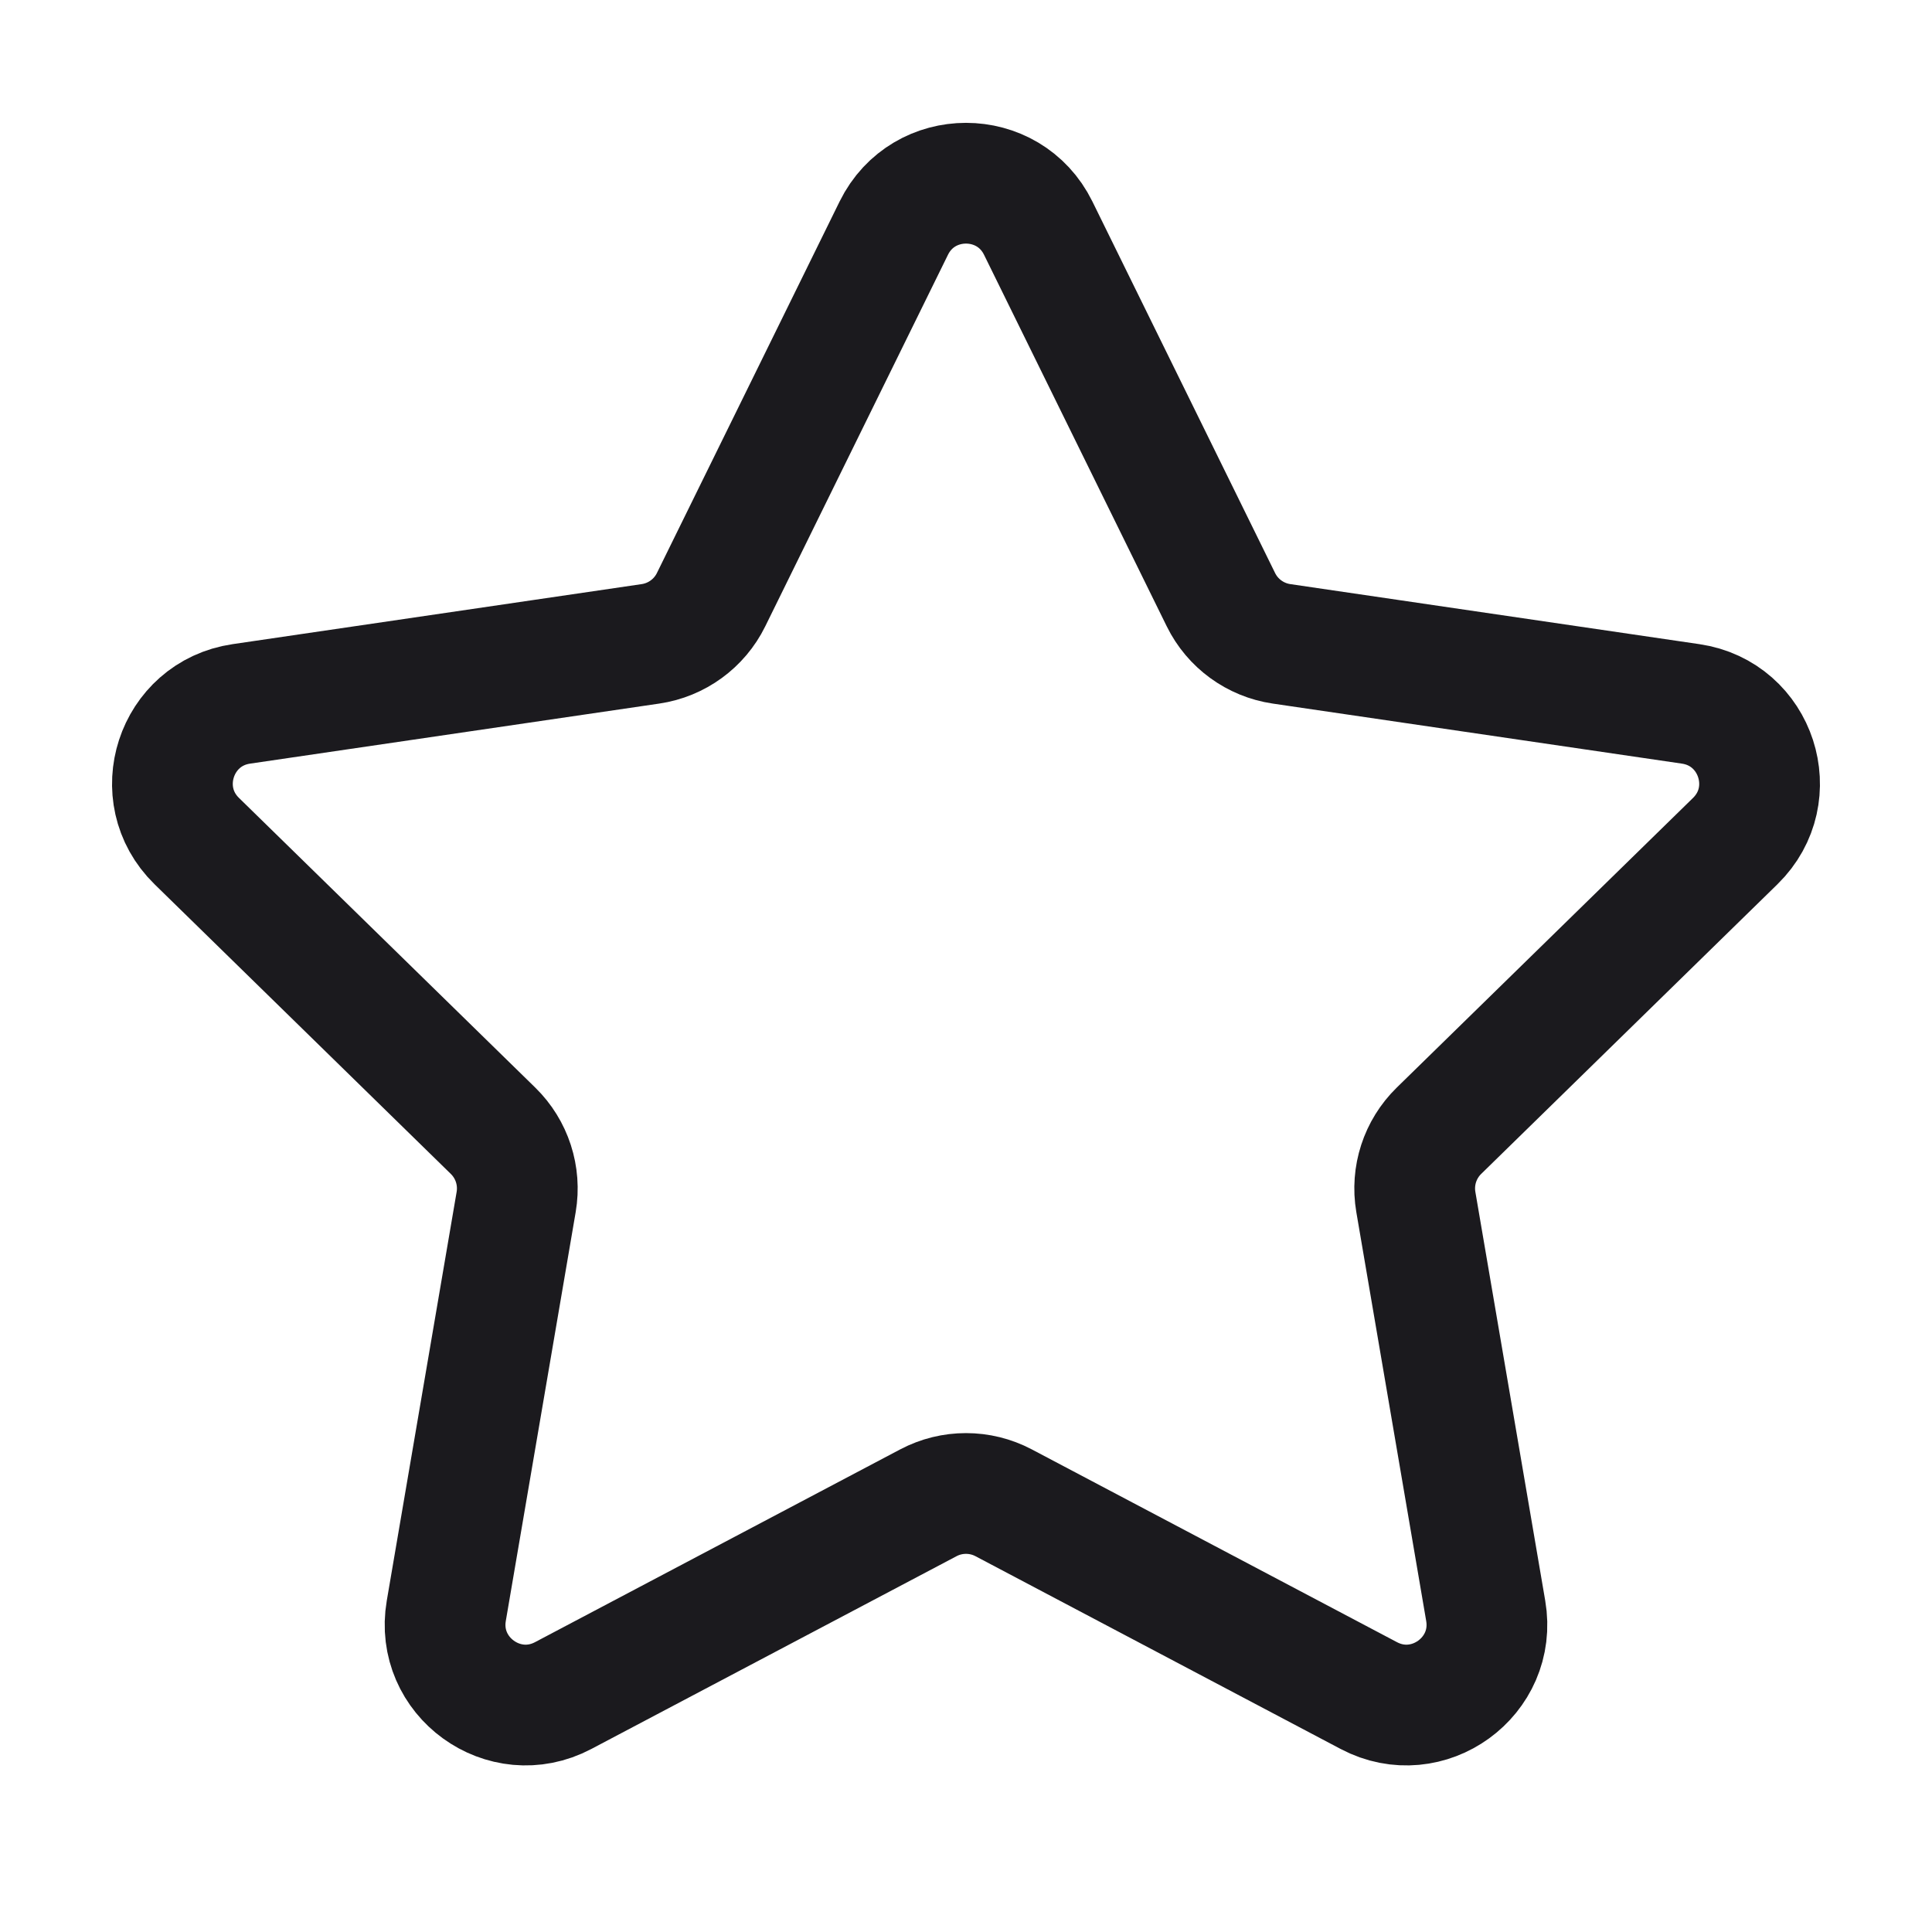
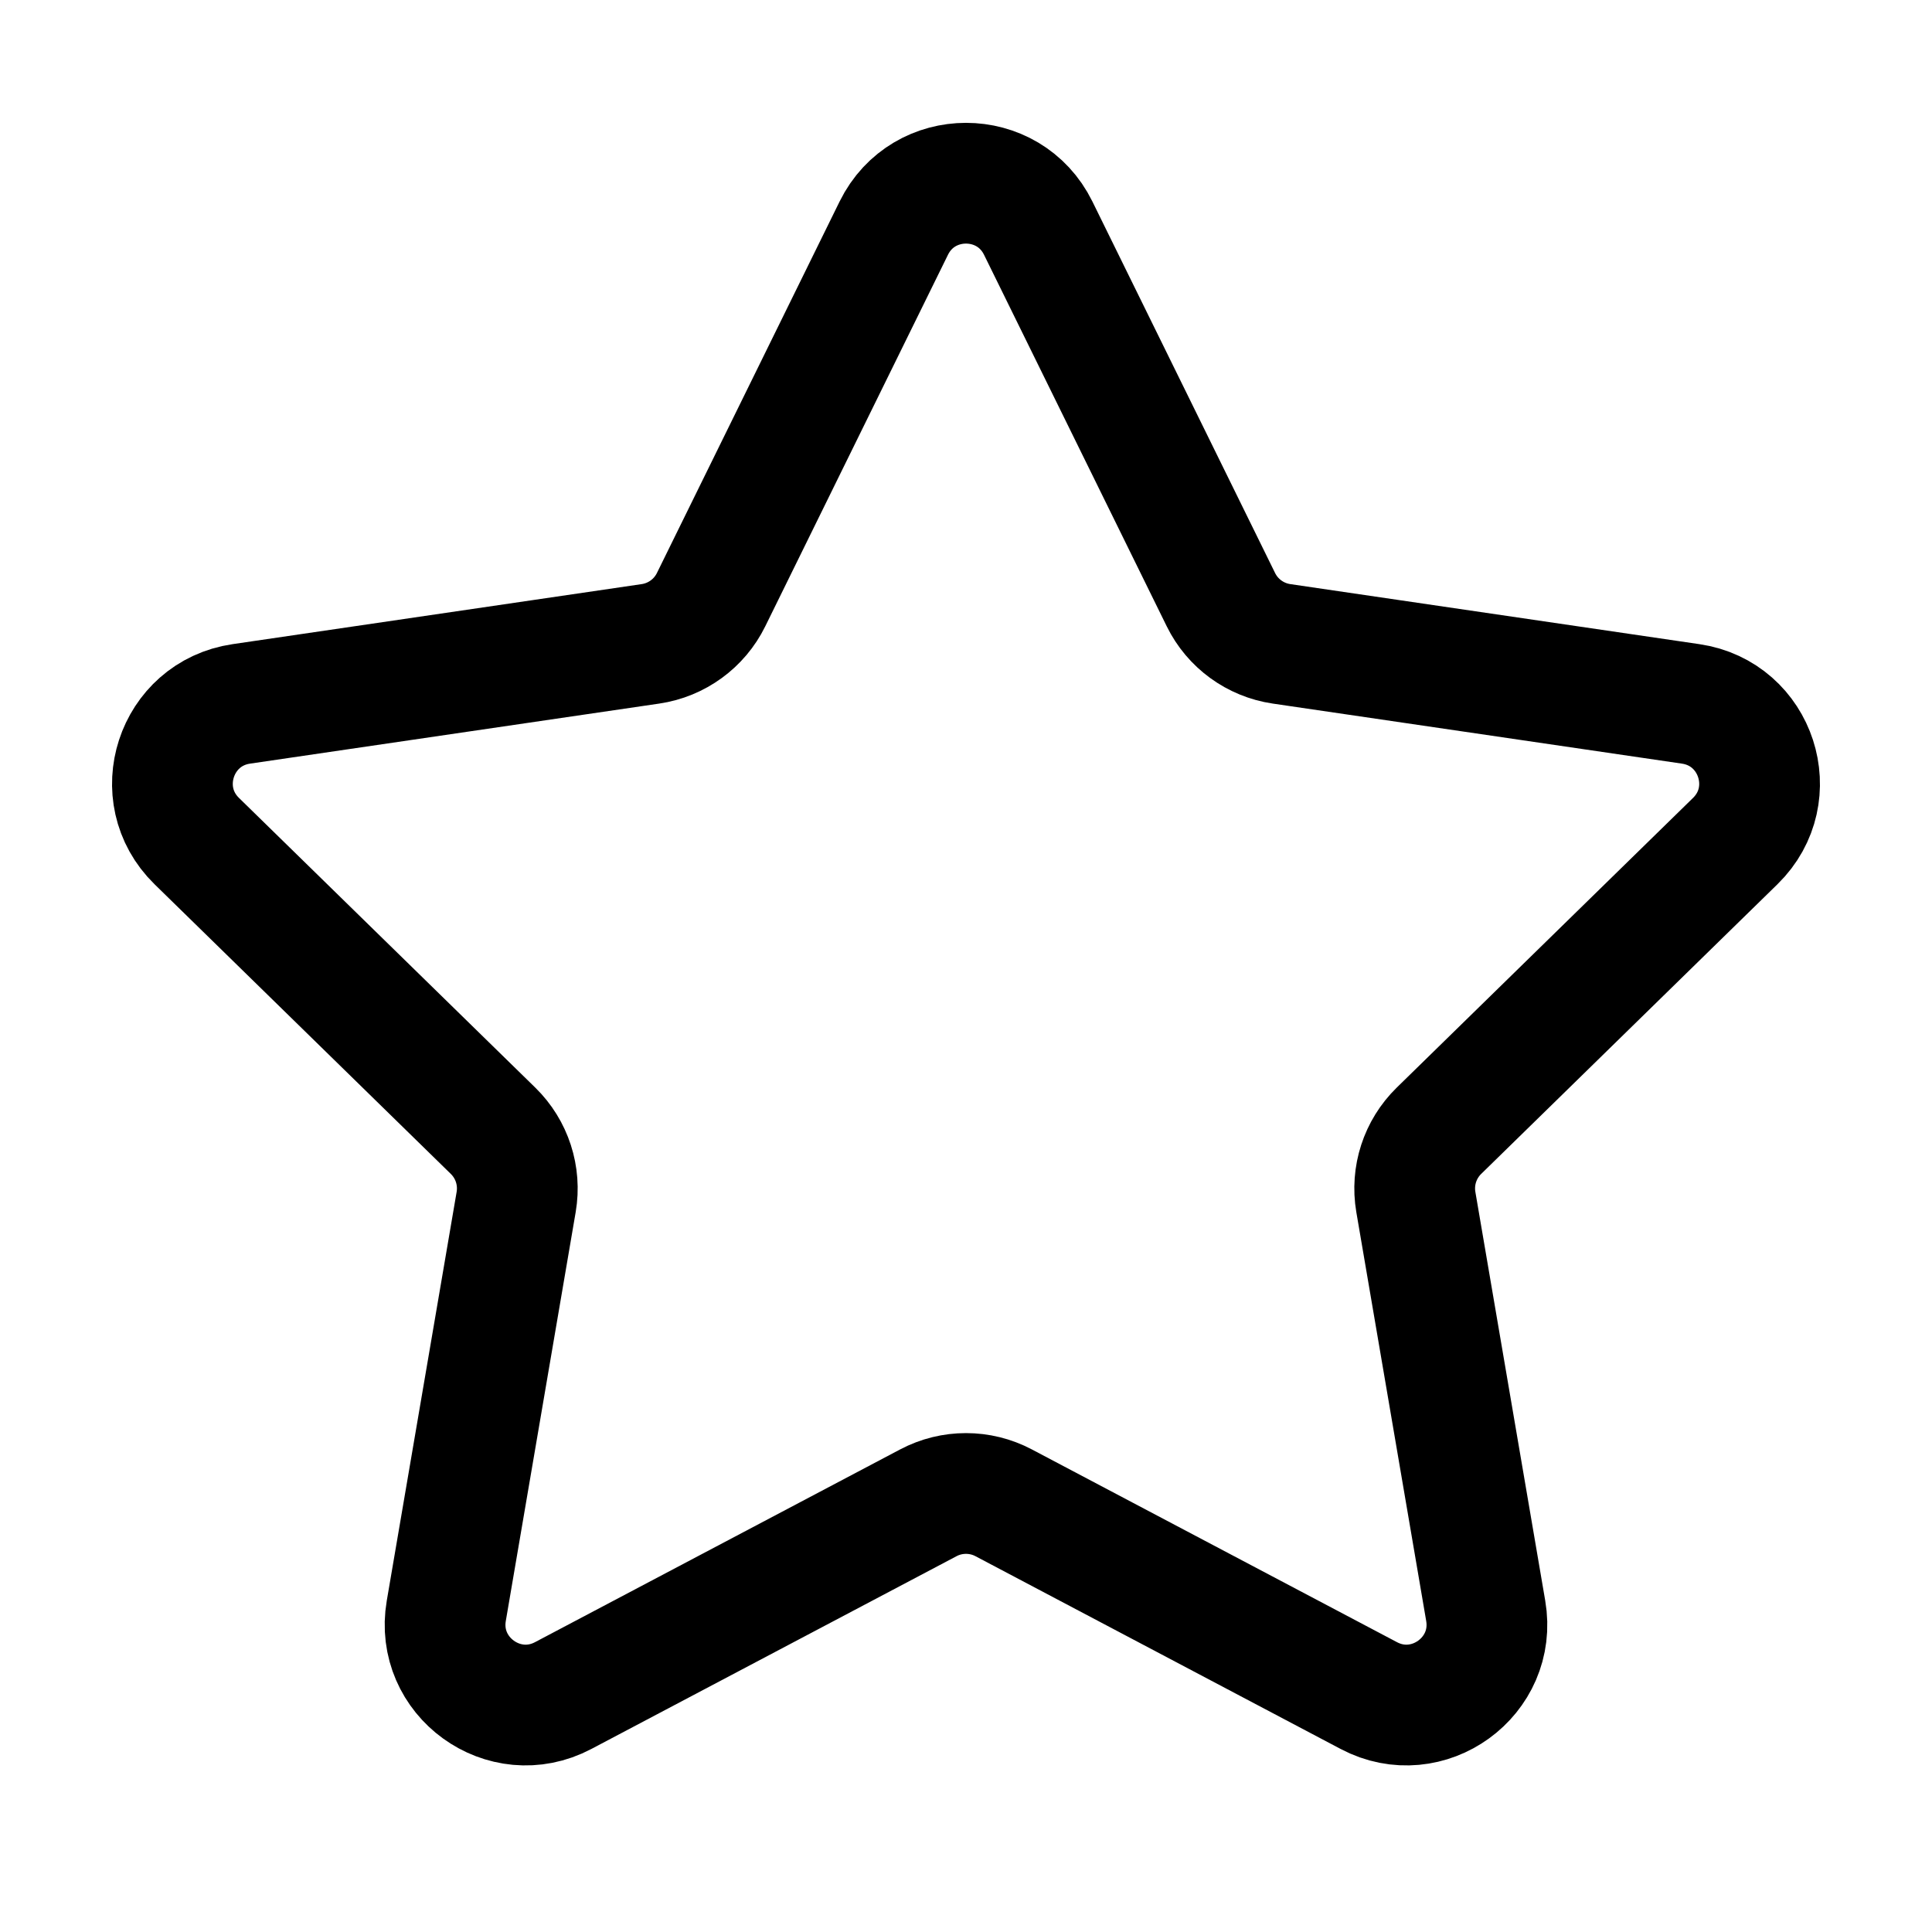
<svg xmlns="http://www.w3.org/2000/svg" width="24" height="24" viewBox="0 0 24 24" fill="none">
-   <path d="M11.103 2.834C11.469 2.09 12.531 2.09 12.897 2.834L15.167 7.45C15.312 7.745 15.594 7.95 15.919 7.998L21.002 8.744C21.821 8.864 22.148 9.869 21.556 10.448L17.875 14.047C17.64 14.277 17.533 14.607 17.588 14.931L18.456 20.01C18.596 20.827 17.737 21.45 17.004 21.063L12.467 18.668C12.175 18.514 11.825 18.514 11.533 18.668L6.996 21.063C6.263 21.45 5.404 20.827 5.544 20.01L6.412 14.931C6.467 14.607 6.36 14.277 6.125 14.047L2.444 10.448C1.852 9.869 2.179 8.864 2.998 8.744L8.081 7.998C8.406 7.95 8.688 7.745 8.833 7.45L11.103 2.834Z" stroke="#1B1A1E" stroke-width="1.5" stroke-linecap="round" stroke-linejoin="round" />
+   <path d="M11.103 2.834C11.469 2.09 12.531 2.09 12.897 2.834L15.167 7.45C15.312 7.745 15.594 7.95 15.919 7.998L21.002 8.744C21.821 8.864 22.148 9.869 21.556 10.448L17.875 14.047C17.64 14.277 17.533 14.607 17.588 14.931L18.456 20.01C18.596 20.827 17.737 21.45 17.004 21.063L12.467 18.668C12.175 18.514 11.825 18.514 11.533 18.668L6.996 21.063C6.263 21.45 5.404 20.827 5.544 20.01L6.412 14.931C6.467 14.607 6.36 14.277 6.125 14.047L2.444 10.448C1.852 9.869 2.179 8.864 2.998 8.744L8.081 7.998C8.406 7.95 8.688 7.745 8.833 7.45L11.103 2.834Z" stroke="currentColor" stroke-width="1.5" stroke-linecap="round" stroke-linejoin="round" />
</svg>
